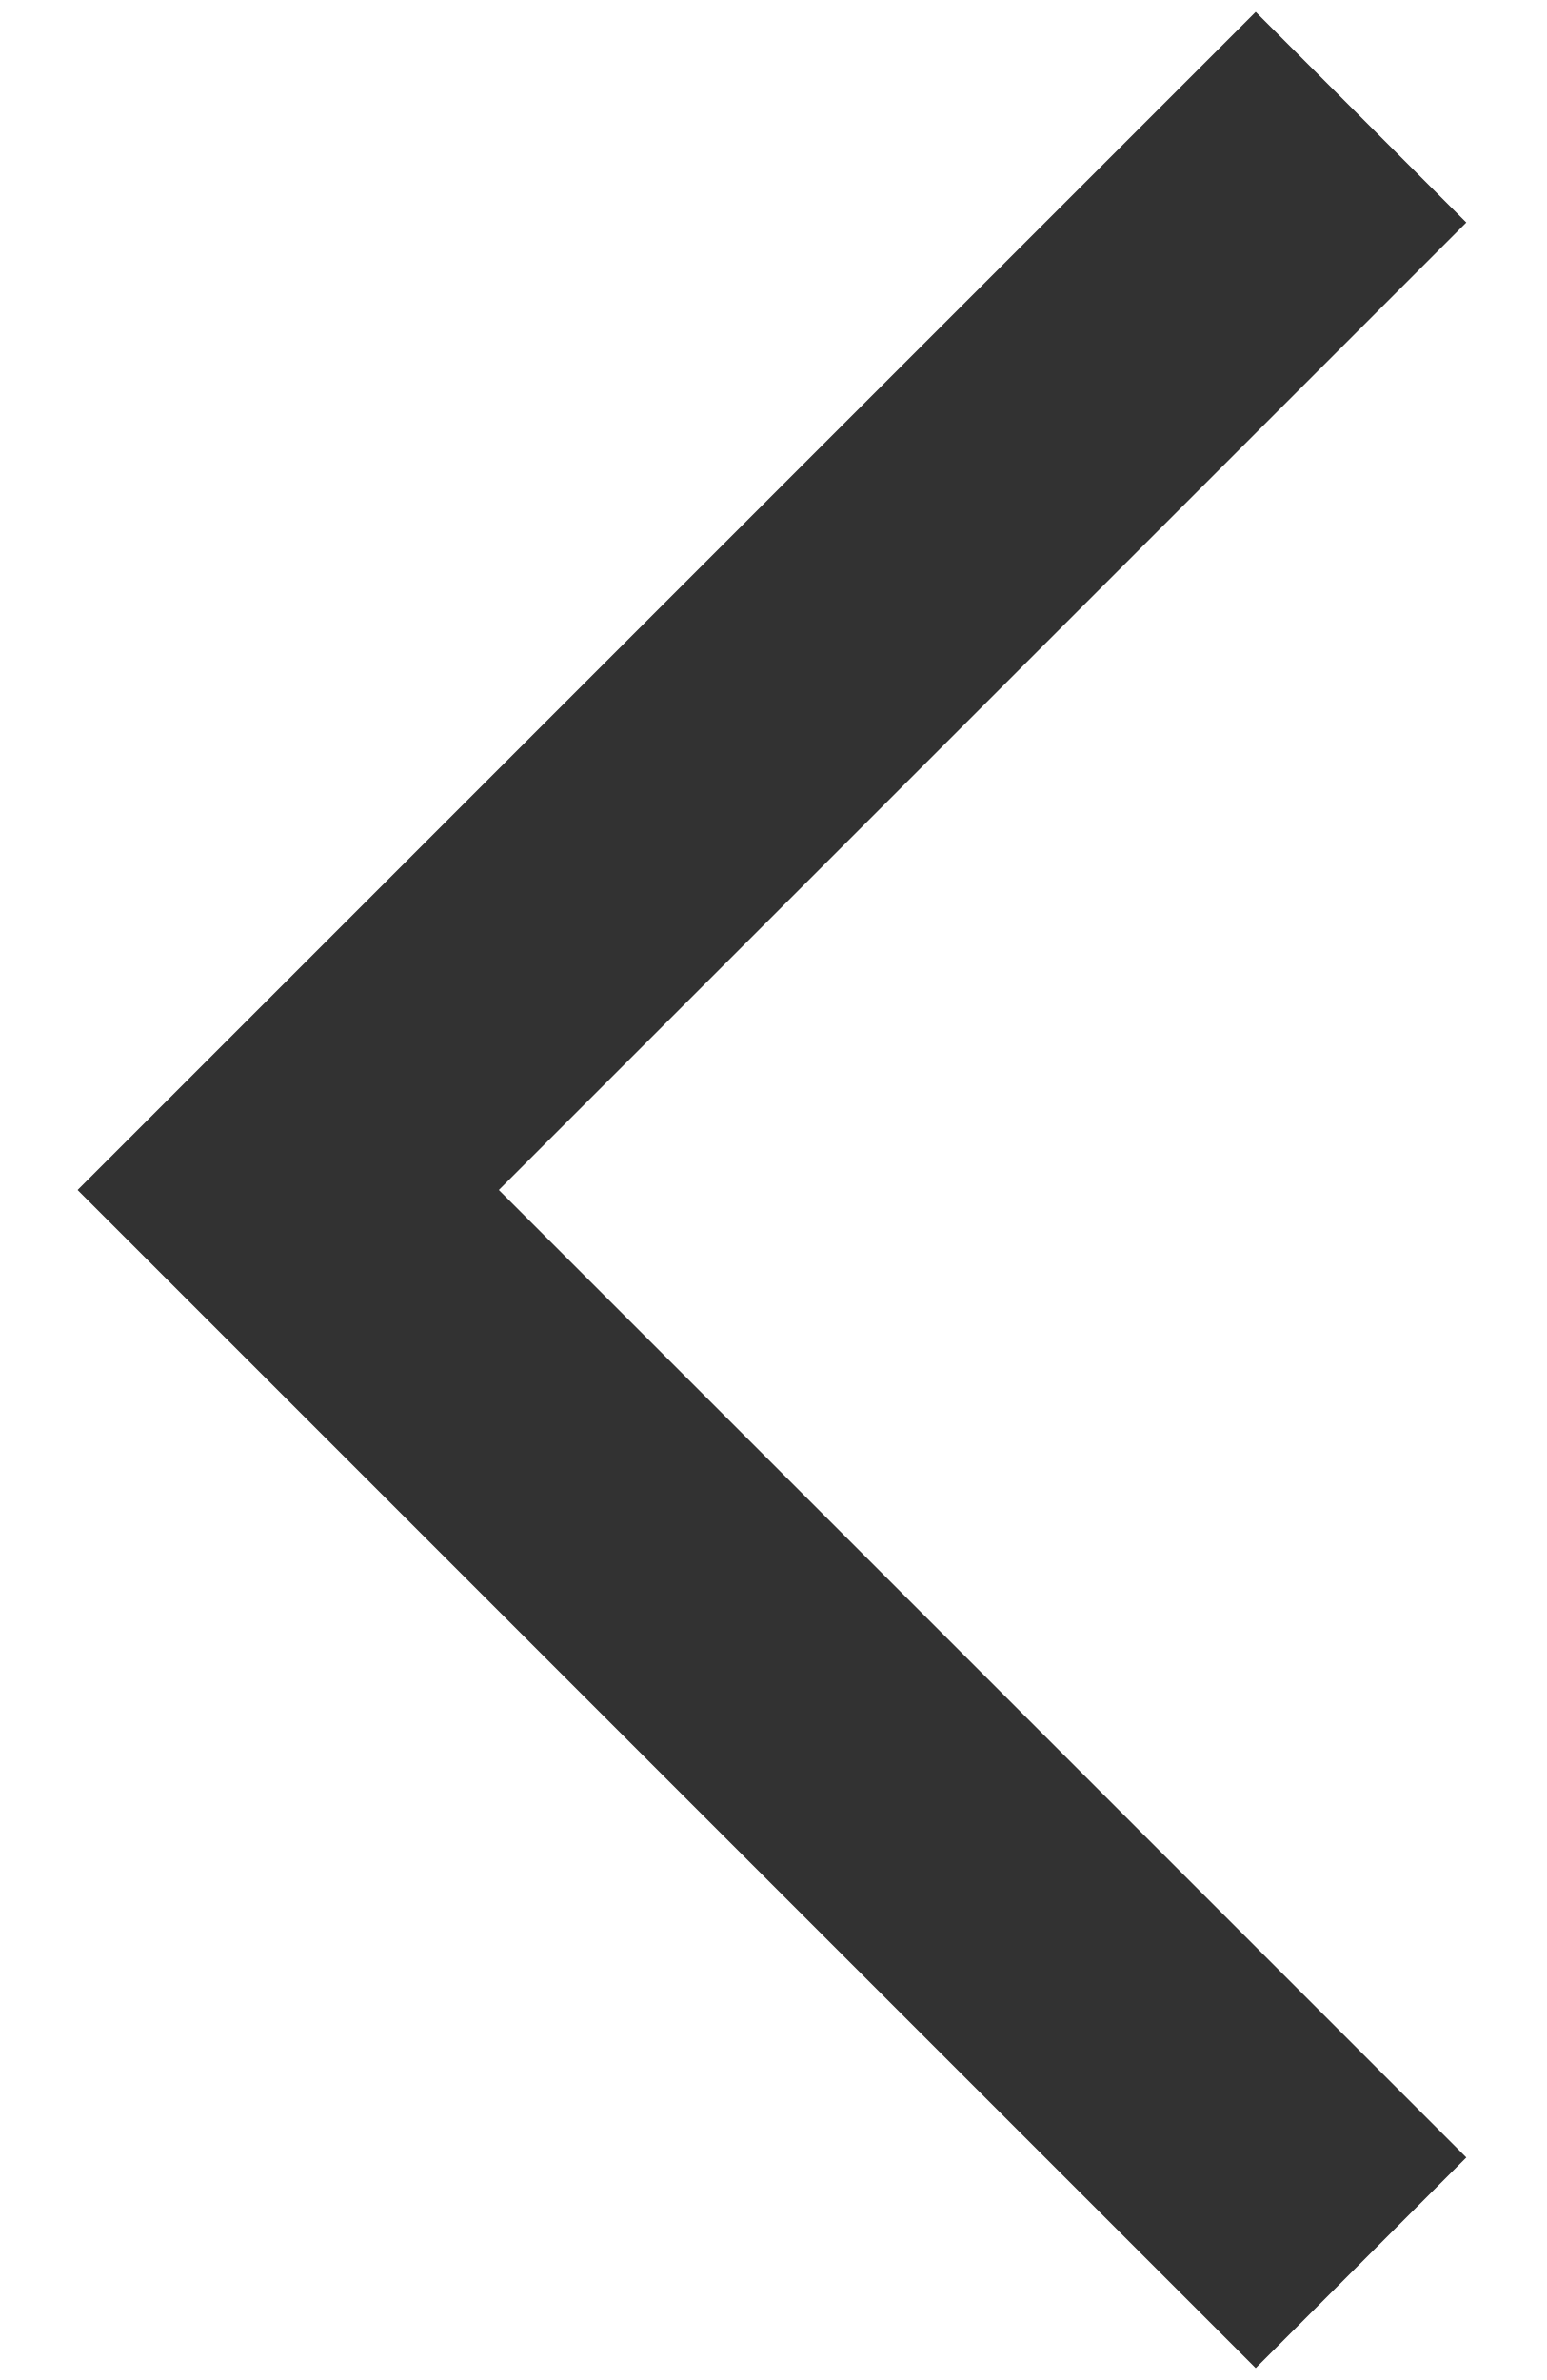
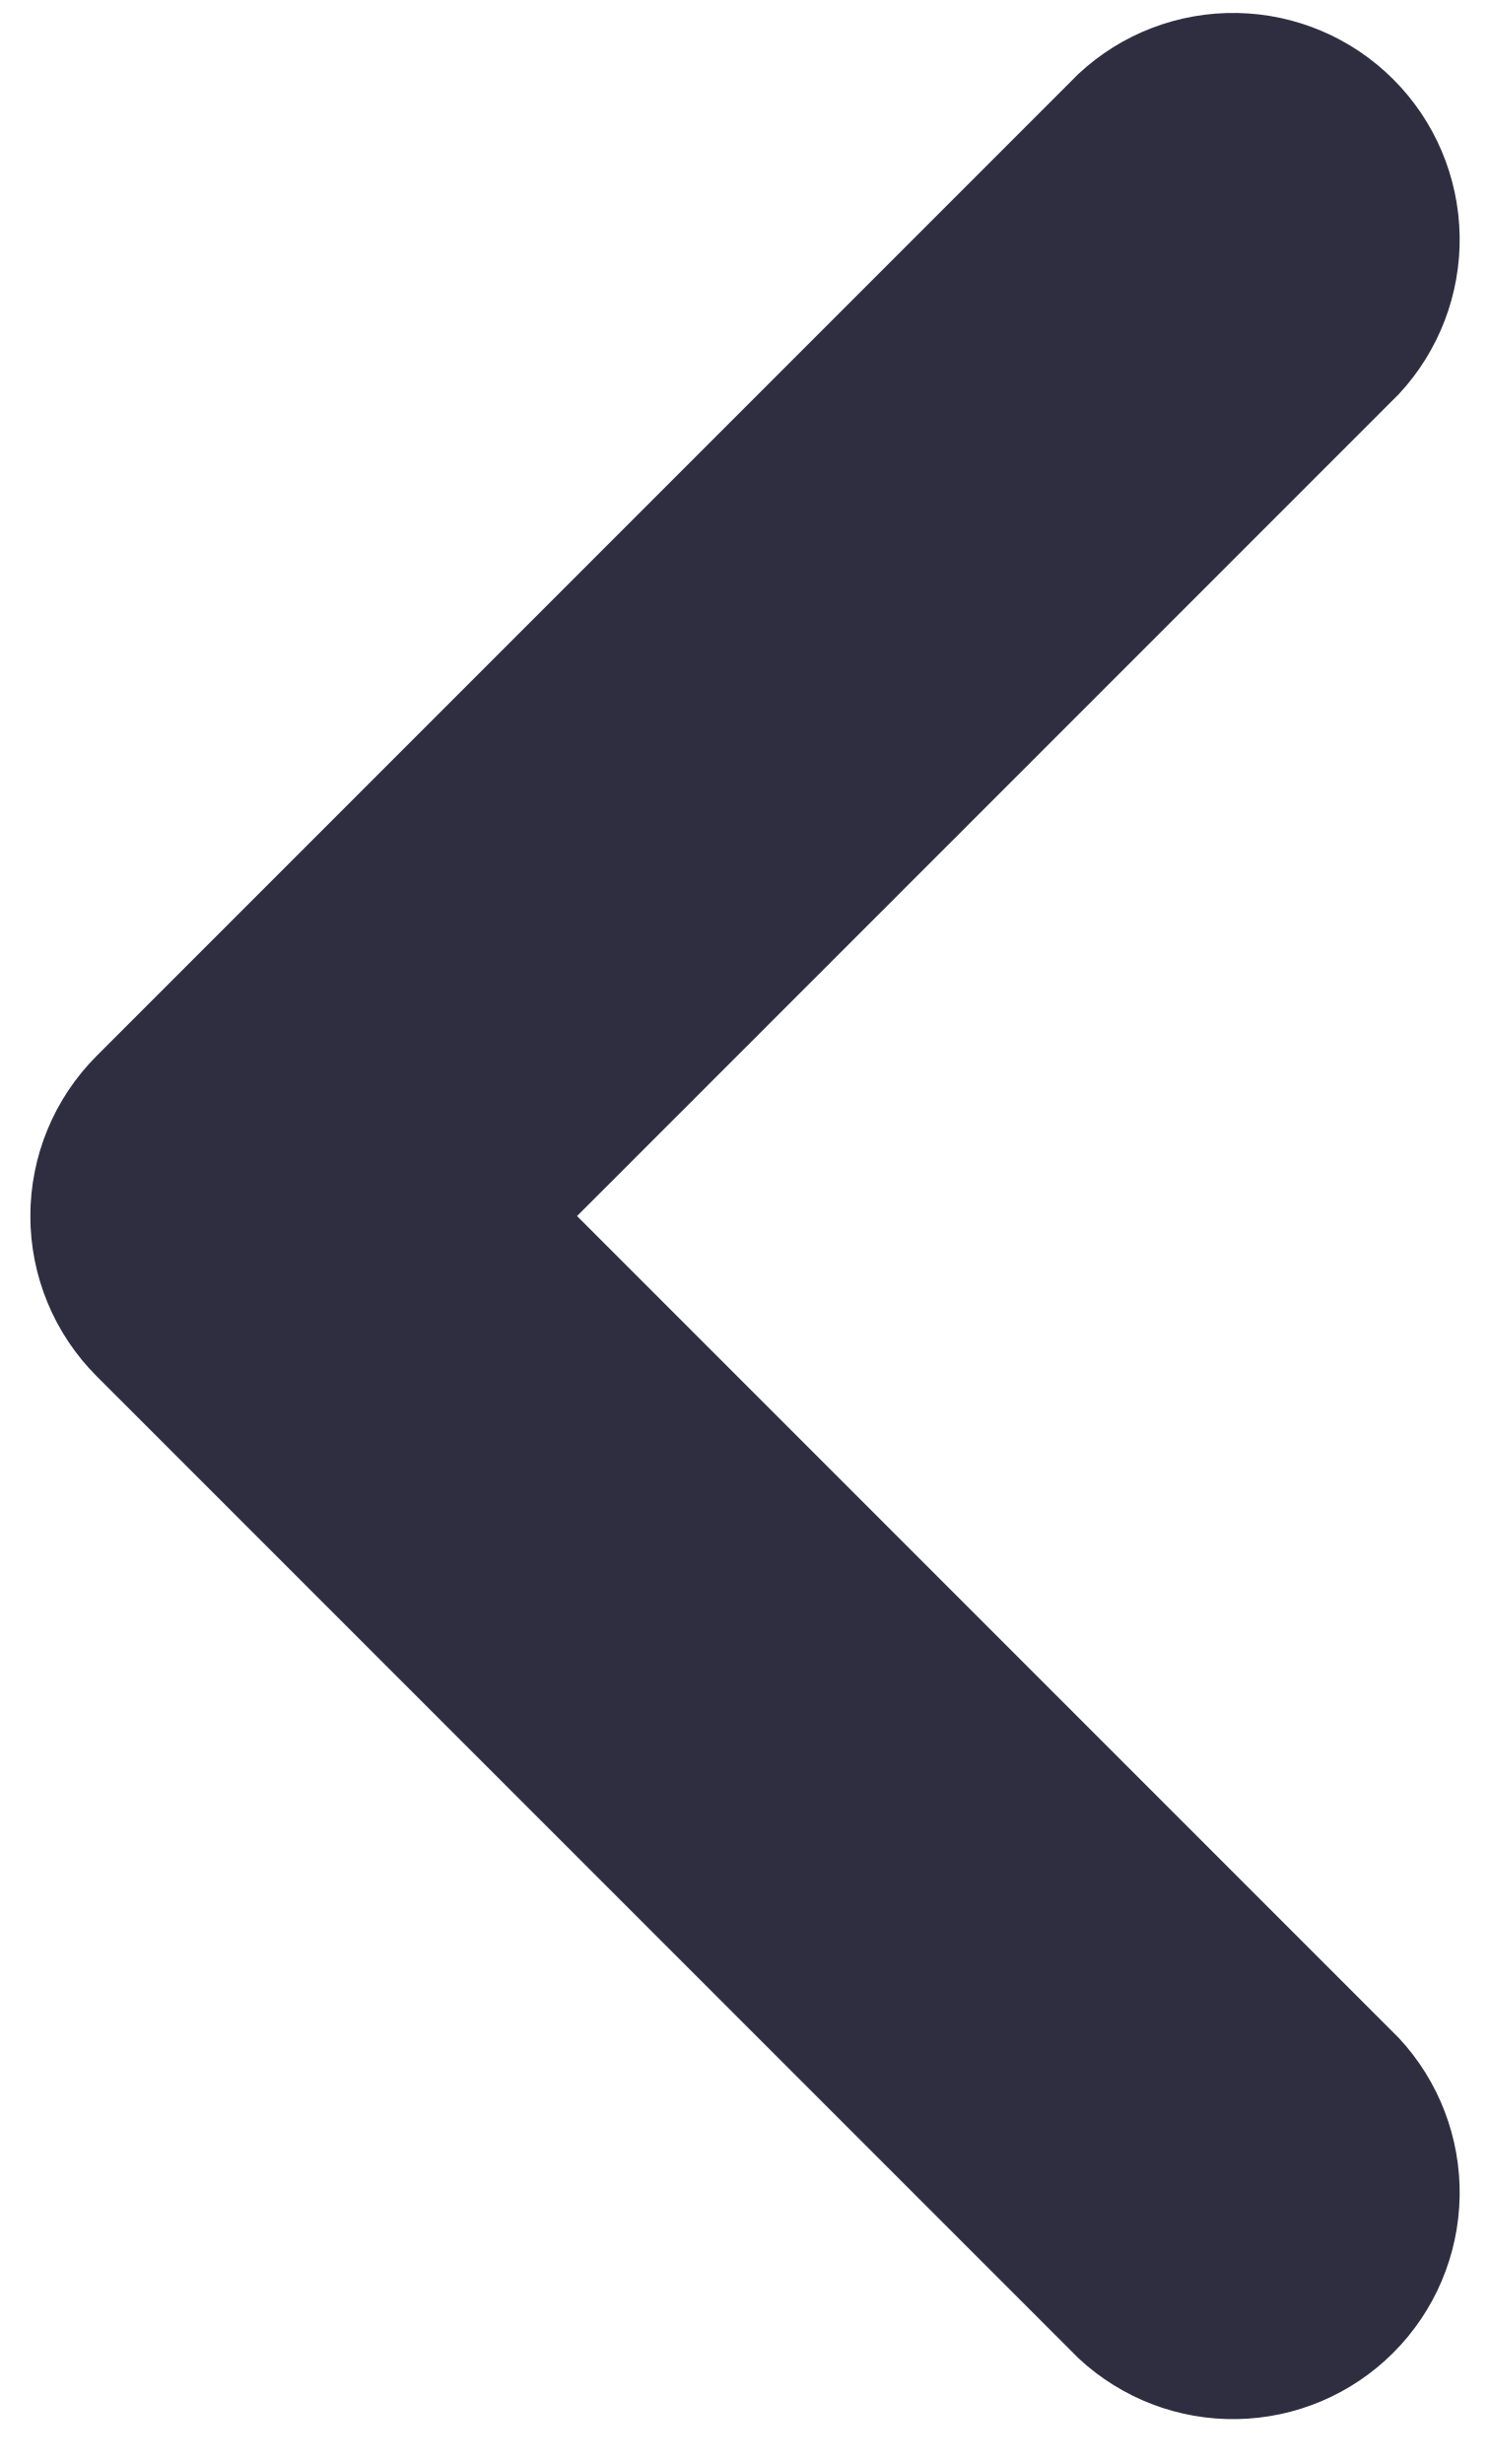
- <svg xmlns="http://www.w3.org/2000/svg" width="13" height="20" viewBox="0 0 13 20" fill="none">
-   <path d="M12.322 1.87L10.552 0.1L0.652 10L10.552 19.9L12.322 18.13L4.192 10L12.322 1.87Z" fill="#323232" />
+ <svg xmlns="http://www.w3.org/2000/svg" width="32" height="53" viewBox="0 0 32 53" fill="none">
+   <path d="M30.094 43.837C30.955 44.761 31.424 45.983 31.402 47.246C31.379 48.509 30.868 49.714 29.974 50.607C29.081 51.501 27.876 52.012 26.613 52.034C25.35 52.057 24.128 51.588 23.204 50.727L2.079 29.602C1.166 28.688 0.653 27.449 0.653 26.157C0.653 24.865 1.166 23.626 2.079 22.712L23.204 1.587C24.128 0.726 25.35 0.257 26.613 0.279C27.876 0.301 29.081 0.813 29.974 1.706C30.868 2.599 31.379 3.804 31.402 5.067C31.424 6.33 30.955 7.553 30.094 8.477L12.414 26.157L30.094 43.837Z" fill="#2F2E41" />
</svg>
